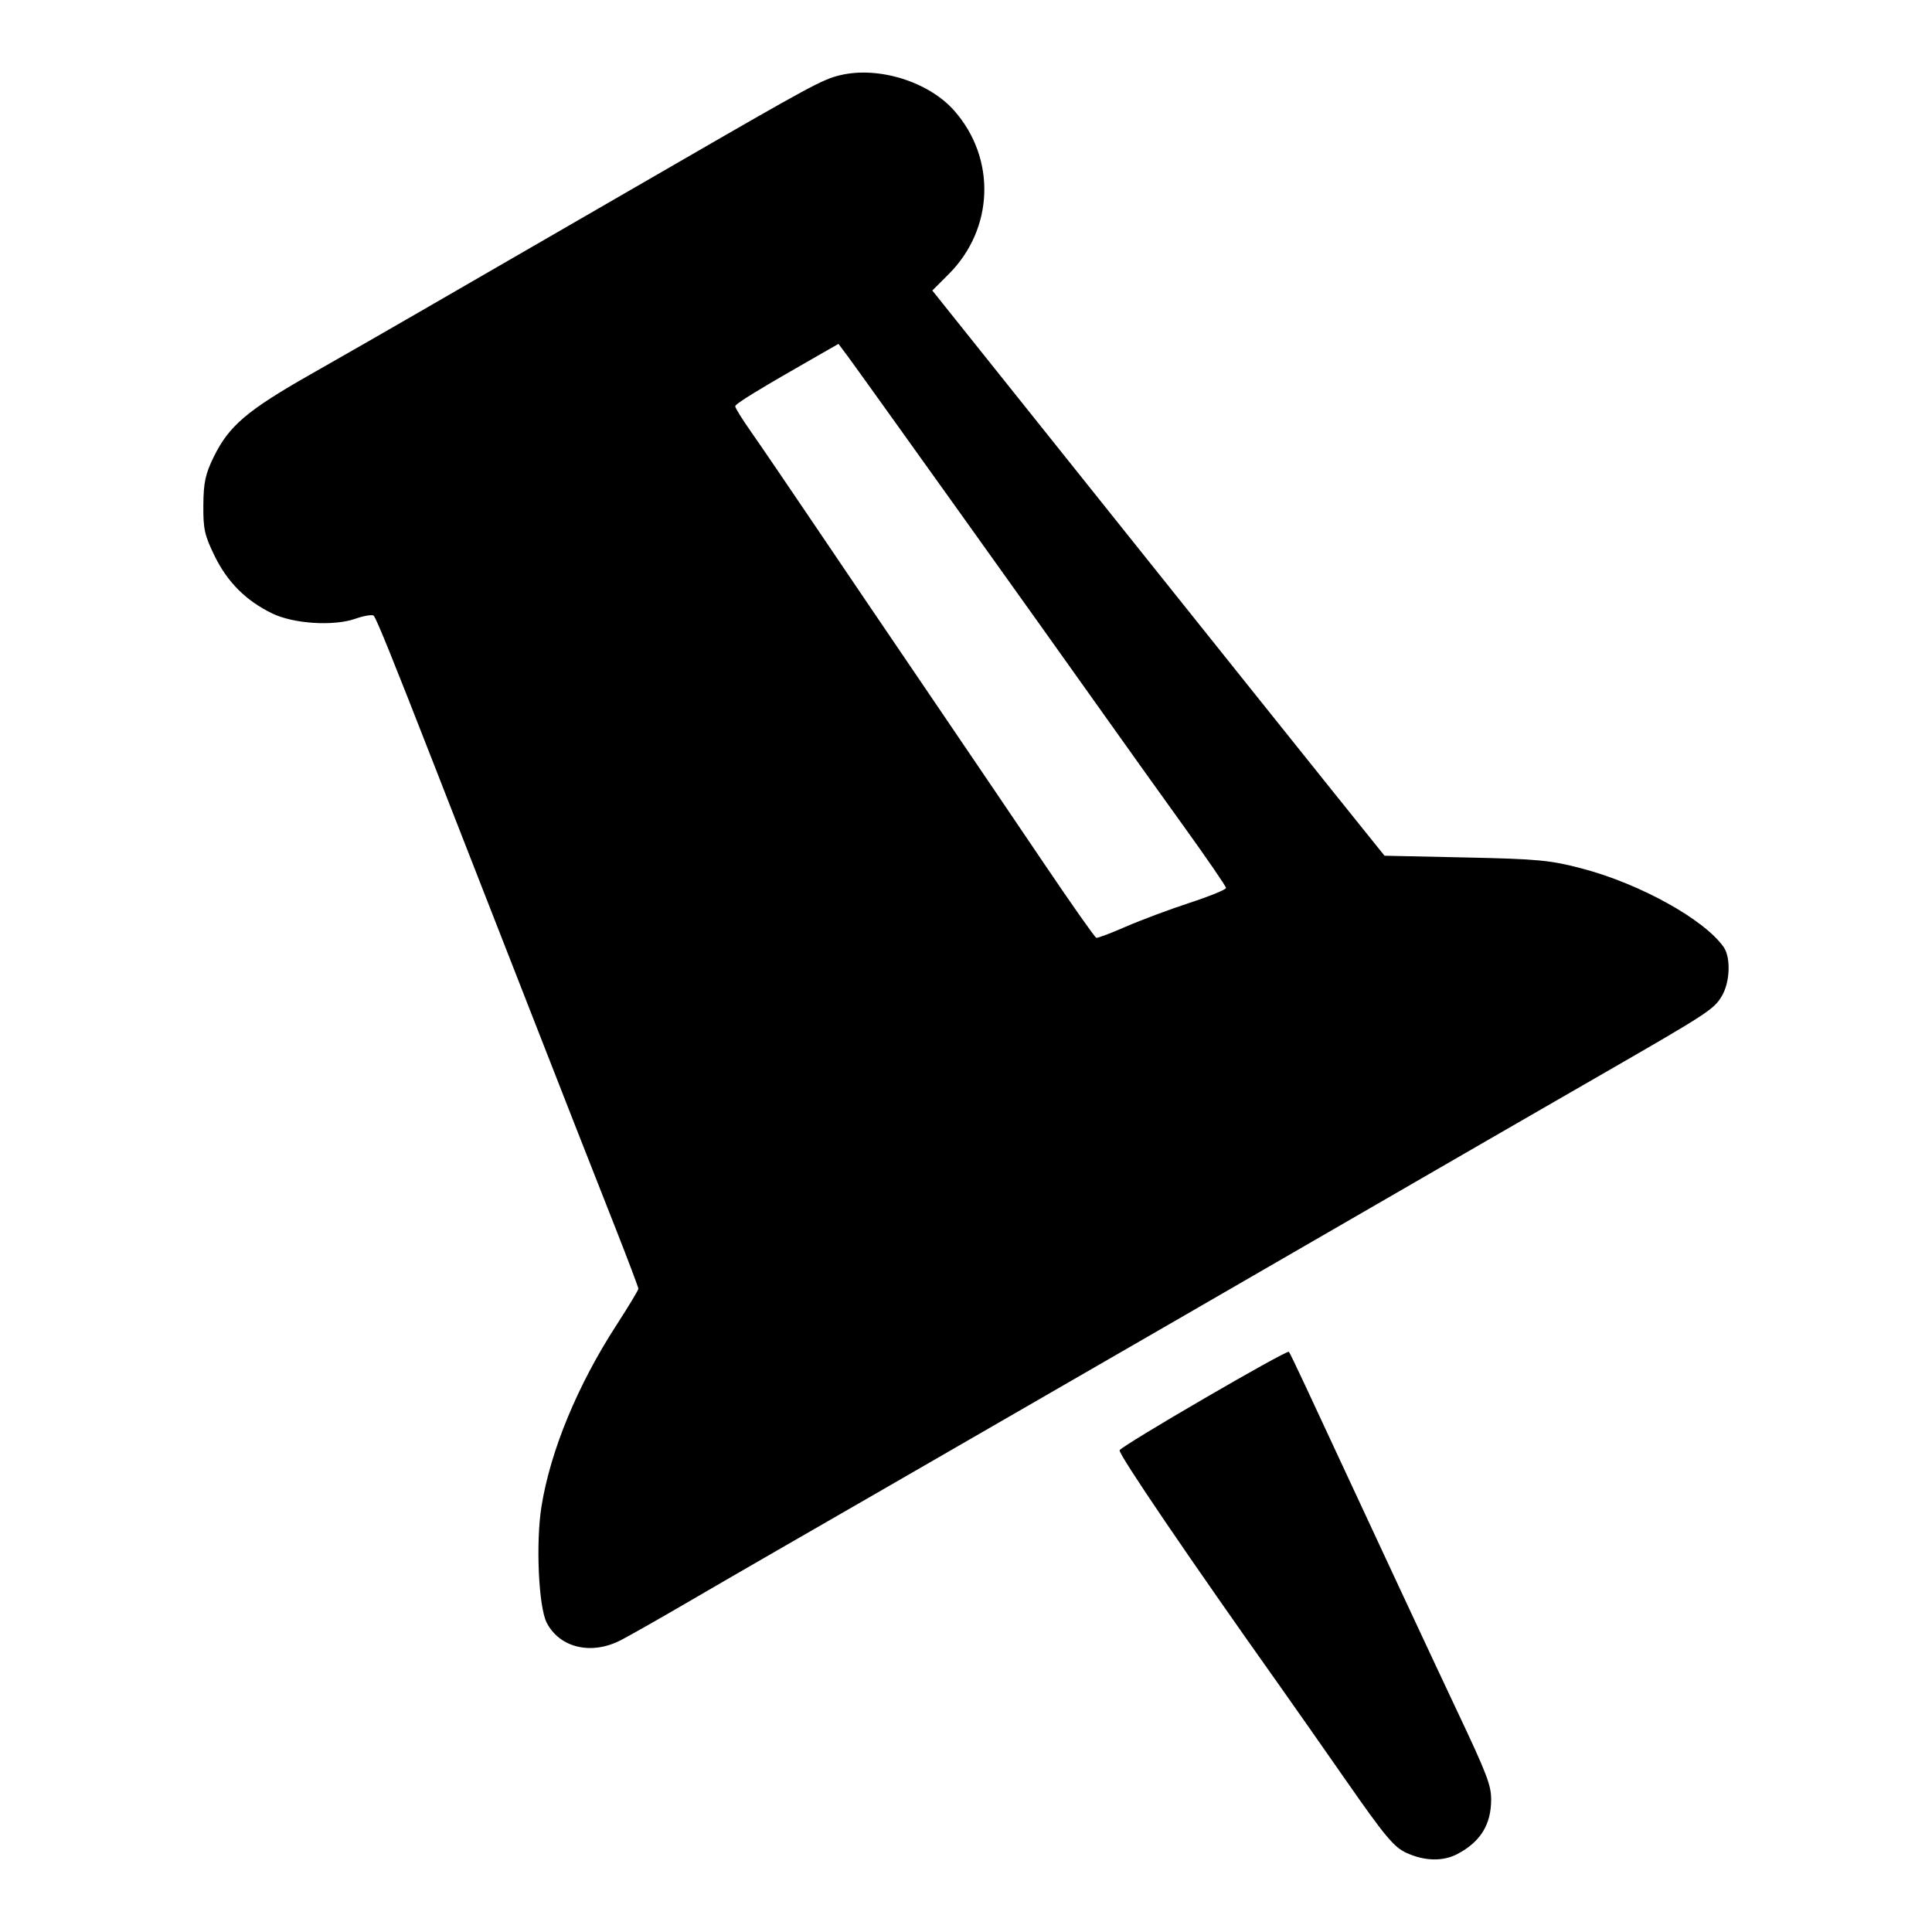
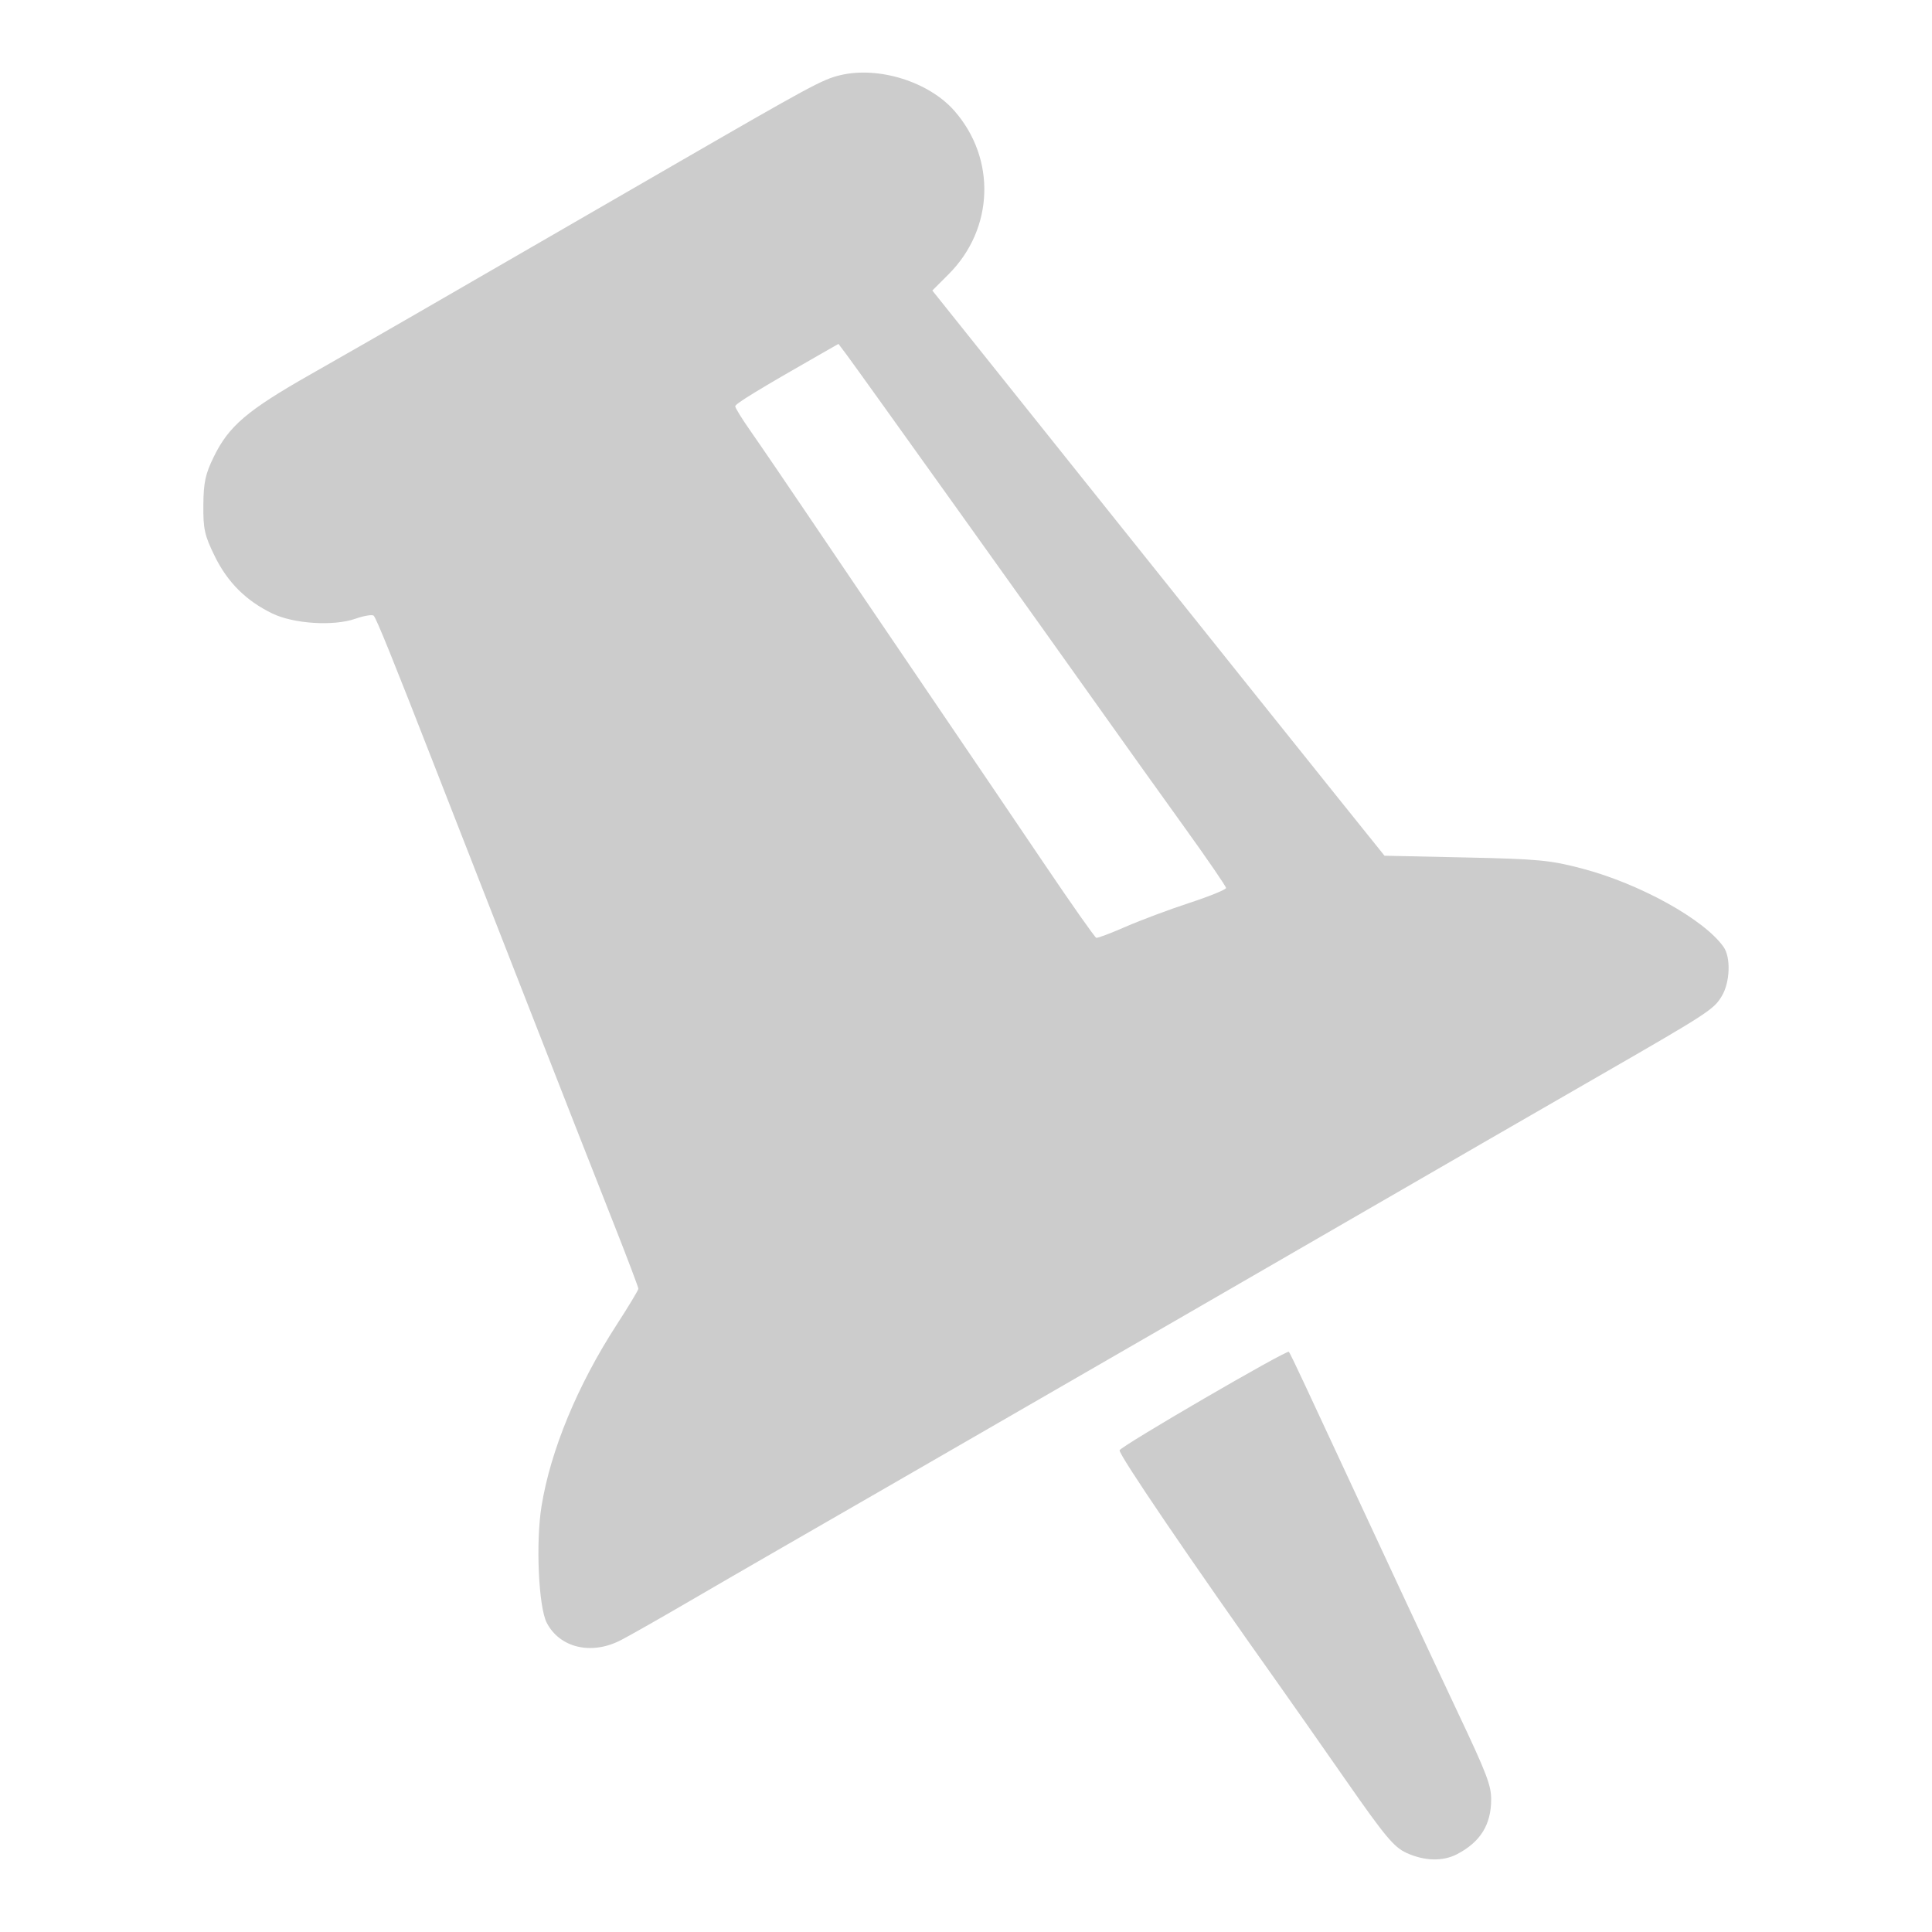
<svg xmlns="http://www.w3.org/2000/svg" class="cf-icon-svg cf-icon-svg__lock" viewBox="0 0 19 19" version="1.1" id="svg14773" xml:space="preserve">
  <defs id="defs14777" />
-   <g id="layer1" transform="matrix(-0.1024144,0,0,0.1024144,-299.9705,-55.51464)">
-     <path style="fill:#000000" d="" id="path4173" />
-     <path style="fill:#000000" d="m -3068.907,720.103 c -2.236,-1.166 -3.269,-2.826 -3.269,-5.253 0,-1.374 0.419,-2.462 3.265,-8.483 1.998,-4.226 7.794,-16.647 14.606,-31.3 0.789,-1.698 1.488,-3.14 1.551,-3.203 0.207,-0.207 16.087,9.031 16.256,9.457 0.137,0.344 -6.738,10.46 -15.385,22.638 -1.075,1.514 -3.934,5.595 -6.355,9.069 -3.757,5.393 -4.607,6.411 -5.815,6.96 -1.733,0.787 -3.487,0.829 -4.854,0.116 z m 80.308,-20.544 c -0.836,-0.433 -3.611,-2.006 -6.165,-3.495 -2.555,-1.489 -6.58,-3.821 -8.945,-5.181 -2.365,-1.36 -6.855,-3.947 -9.977,-5.748 -16.869,-9.733 -25.994,-15 -29.072,-16.78 -1.892,-1.094 -6.769,-3.914 -10.838,-6.266 -17.211,-9.952 -21.564,-12.466 -29.072,-16.789 -10.421,-6 -10.899,-6.313 -11.67,-7.617 -0.78,-1.321 -0.862,-3.686 -0.161,-4.686 1.852,-2.644 8.021,-6.067 13.576,-7.532 3.063,-0.808 4.22,-0.918 11.202,-1.068 l 7.786,-0.167 4.459,-5.551 c 2.453,-3.053 12.222,-15.265 21.711,-27.137 l 17.251,-21.586 -1.57,-1.57 c -4.348,-4.348 -4.583,-11.089 -0.546,-15.687 2.458,-2.799 7.284,-4.302 10.973,-3.417 1.696,0.407 2.793,1 16.271,8.791 3.879,2.243 9.917,5.731 13.418,7.753 3.501,2.022 8.455,4.886 11.01,6.364 2.554,1.479 7.12,4.095 10.146,5.815 6.096,3.464 7.846,4.955 9.296,7.918 0.807,1.649 0.984,2.467 1.002,4.639 0.019,2.31 -0.118,2.921 -1.108,4.932 -1.228,2.494 -3.007,4.261 -5.511,5.474 -2.053,0.994 -5.879,1.238 -7.97,0.509 -0.849,-0.296 -1.646,-0.427 -1.772,-0.292 -0.265,0.285 -1.861,4.227 -5.81,14.352 -1.55,3.974 -3.636,9.315 -4.637,11.87 -1,2.555 -3.089,7.896 -4.642,11.87 -3.516,8.998 -5.179,13.236 -8.059,20.542 -1.246,3.162 -2.265,5.857 -2.265,5.99 0,0.133 0.944,1.698 2.097,3.479 3.744,5.779 6.341,12.055 7.205,17.411 0.562,3.486 0.285,9.664 -0.501,11.185 -1.249,2.415 -4.294,3.132 -7.109,1.675 z m -40.656,-74.56 c 2.619,-3.879 7.708,-11.388 11.31,-16.687 3.602,-5.298 8.534,-12.575 10.961,-16.17 2.427,-3.595 5.085,-7.494 5.907,-8.663 0.822,-1.169 1.492,-2.253 1.489,-2.408 -0.01,-0.246 -2.254,-1.62 -8.308,-5.074 l -1.605,-0.916 -0.85,1.134 c -0.964,1.286 -19.104,26.66 -24.669,34.507 -2.013,2.838 -5.468,7.673 -7.679,10.743 -2.21,3.07 -4.019,5.708 -4.019,5.862 0,0.154 1.586,0.8 3.524,1.435 1.938,0.635 4.686,1.663 6.107,2.284 1.421,0.621 2.693,1.102 2.826,1.069 0.134,-0.033 2.386,-3.235 5.004,-7.114 z" id="path4675" />
-     <g id="g4452" transform="matrix(0.3616095,0,0,0.3616095,-1405.612,360.6829)" />
+   <g id="layer1" transform="matrix(-0.1024144,0,0,0.1024144,-299.9705,-55.51464)" style="fill:#cccccc;fill-opacity:1">
+     <path style="fill:#cccccc;fill-opacity:1" d="" id="path4173" />
+     <path style="fill:#cccccc;fill-opacity:1" d="m -3068.907,720.103 c -2.236,-1.166 -3.269,-2.826 -3.269,-5.253 0,-1.374 0.419,-2.462 3.265,-8.483 1.998,-4.226 7.794,-16.647 14.606,-31.3 0.789,-1.698 1.488,-3.14 1.551,-3.203 0.207,-0.207 16.087,9.031 16.256,9.457 0.137,0.344 -6.738,10.46 -15.385,22.638 -1.075,1.514 -3.934,5.595 -6.355,9.069 -3.757,5.393 -4.607,6.411 -5.815,6.96 -1.733,0.787 -3.487,0.829 -4.854,0.116 z m 80.308,-20.544 c -0.836,-0.433 -3.611,-2.006 -6.165,-3.495 -2.555,-1.489 -6.58,-3.821 -8.945,-5.181 -2.365,-1.36 -6.855,-3.947 -9.977,-5.748 -16.869,-9.733 -25.994,-15 -29.072,-16.78 -1.892,-1.094 -6.769,-3.914 -10.838,-6.266 -17.211,-9.952 -21.564,-12.466 -29.072,-16.789 -10.421,-6 -10.899,-6.313 -11.67,-7.617 -0.78,-1.321 -0.862,-3.686 -0.161,-4.686 1.852,-2.644 8.021,-6.067 13.576,-7.532 3.063,-0.808 4.22,-0.918 11.202,-1.068 l 7.786,-0.167 4.459,-5.551 c 2.453,-3.053 12.222,-15.265 21.711,-27.137 l 17.251,-21.586 -1.57,-1.57 c -4.348,-4.348 -4.583,-11.089 -0.546,-15.687 2.458,-2.799 7.284,-4.302 10.973,-3.417 1.696,0.407 2.793,1 16.271,8.791 3.879,2.243 9.917,5.731 13.418,7.753 3.501,2.022 8.455,4.886 11.01,6.364 2.554,1.479 7.12,4.095 10.146,5.815 6.096,3.464 7.846,4.955 9.296,7.918 0.807,1.649 0.984,2.467 1.002,4.639 0.019,2.31 -0.118,2.921 -1.108,4.932 -1.228,2.494 -3.007,4.261 -5.511,5.474 -2.053,0.994 -5.879,1.238 -7.97,0.509 -0.849,-0.296 -1.646,-0.427 -1.772,-0.292 -0.265,0.285 -1.861,4.227 -5.81,14.352 -1.55,3.974 -3.636,9.315 -4.637,11.87 -1,2.555 -3.089,7.896 -4.642,11.87 -3.516,8.998 -5.179,13.236 -8.059,20.542 -1.246,3.162 -2.265,5.857 -2.265,5.99 0,0.133 0.944,1.698 2.097,3.479 3.744,5.779 6.341,12.055 7.205,17.411 0.562,3.486 0.285,9.664 -0.501,11.185 -1.249,2.415 -4.294,3.132 -7.109,1.675 z m -40.656,-74.56 c 2.619,-3.879 7.708,-11.388 11.31,-16.687 3.602,-5.298 8.534,-12.575 10.961,-16.17 2.427,-3.595 5.085,-7.494 5.907,-8.663 0.822,-1.169 1.492,-2.253 1.489,-2.408 -0.01,-0.246 -2.254,-1.62 -8.308,-5.074 l -1.605,-0.916 -0.85,1.134 c -0.964,1.286 -19.104,26.66 -24.669,34.507 -2.013,2.838 -5.468,7.673 -7.679,10.743 -2.21,3.07 -4.019,5.708 -4.019,5.862 0,0.154 1.586,0.8 3.524,1.435 1.938,0.635 4.686,1.663 6.107,2.284 1.421,0.621 2.693,1.102 2.826,1.069 0.134,-0.033 2.386,-3.235 5.004,-7.114 z" id="path4675" />
+     <g id="g4452" transform="matrix(0.3616095,0,0,0.3616095,-1405.612,360.6829)" style="fill:#cccccc;fill-opacity:1" />
  </g>
</svg>
